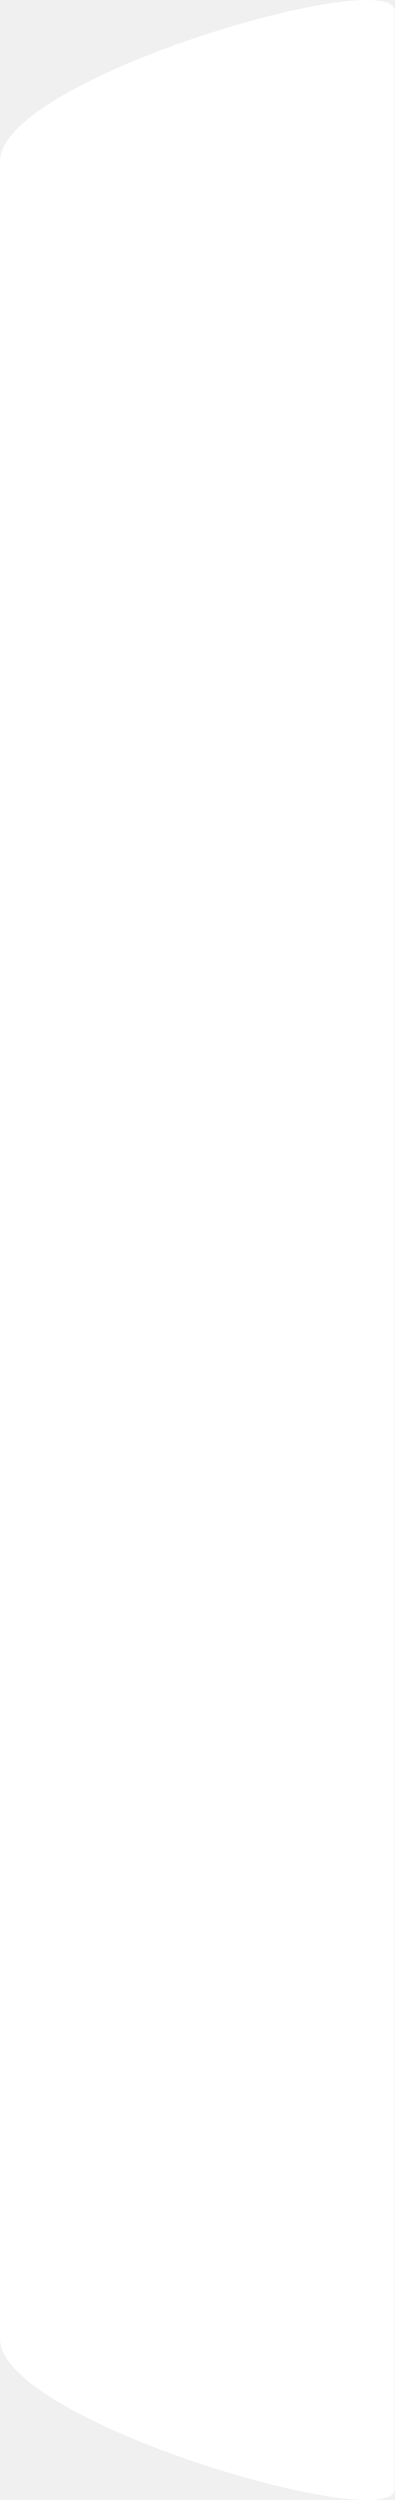
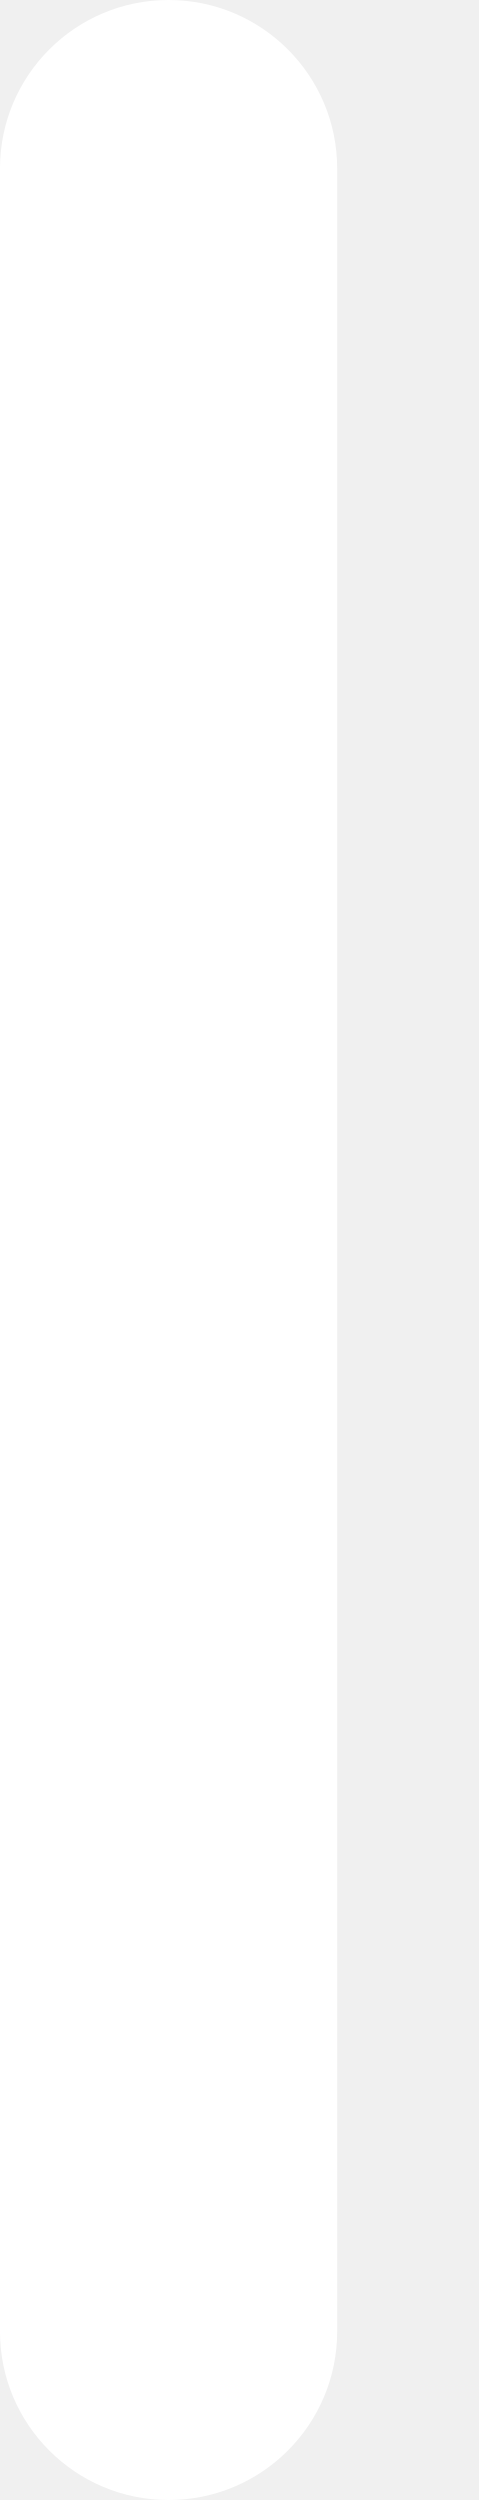
- <svg xmlns="http://www.w3.org/2000/svg" width="7.542mm" height="47.777mm" viewBox="0 0 7.542 47.777" version="1.1" id="svg1">
+ <svg xmlns="http://www.w3.org/2000/svg" width="9.521mm" height="49.696mm" viewBox="0 0 9.521 49.696" version="1.1" id="svg1">
  <defs id="defs1" />
-   <g id="layer1" transform="translate(-92.48322,-42.51611)">
-     <path id="rect1" style="fill:#ffffff;fill-rule:evenodd;stroke-width:1.834" d="m 100.025,42.728 v 47.355 c 0,0.9 -7.542,-1.28 -7.542,-2.87 V 45.598 c 0,-1.59 7.542,-3.774 7.542,-2.87 z" />
+   <g id="layer1" transform="translate(-72.1834,-114.6729)">
+     <rect style="fill:#ffffff;fill-rule:evenodd;stroke-width:1.886" id="rect1" width="6.703" height="49.696" x="72.183" y="114.673" ry="3.351" />
  </g>
</svg>
